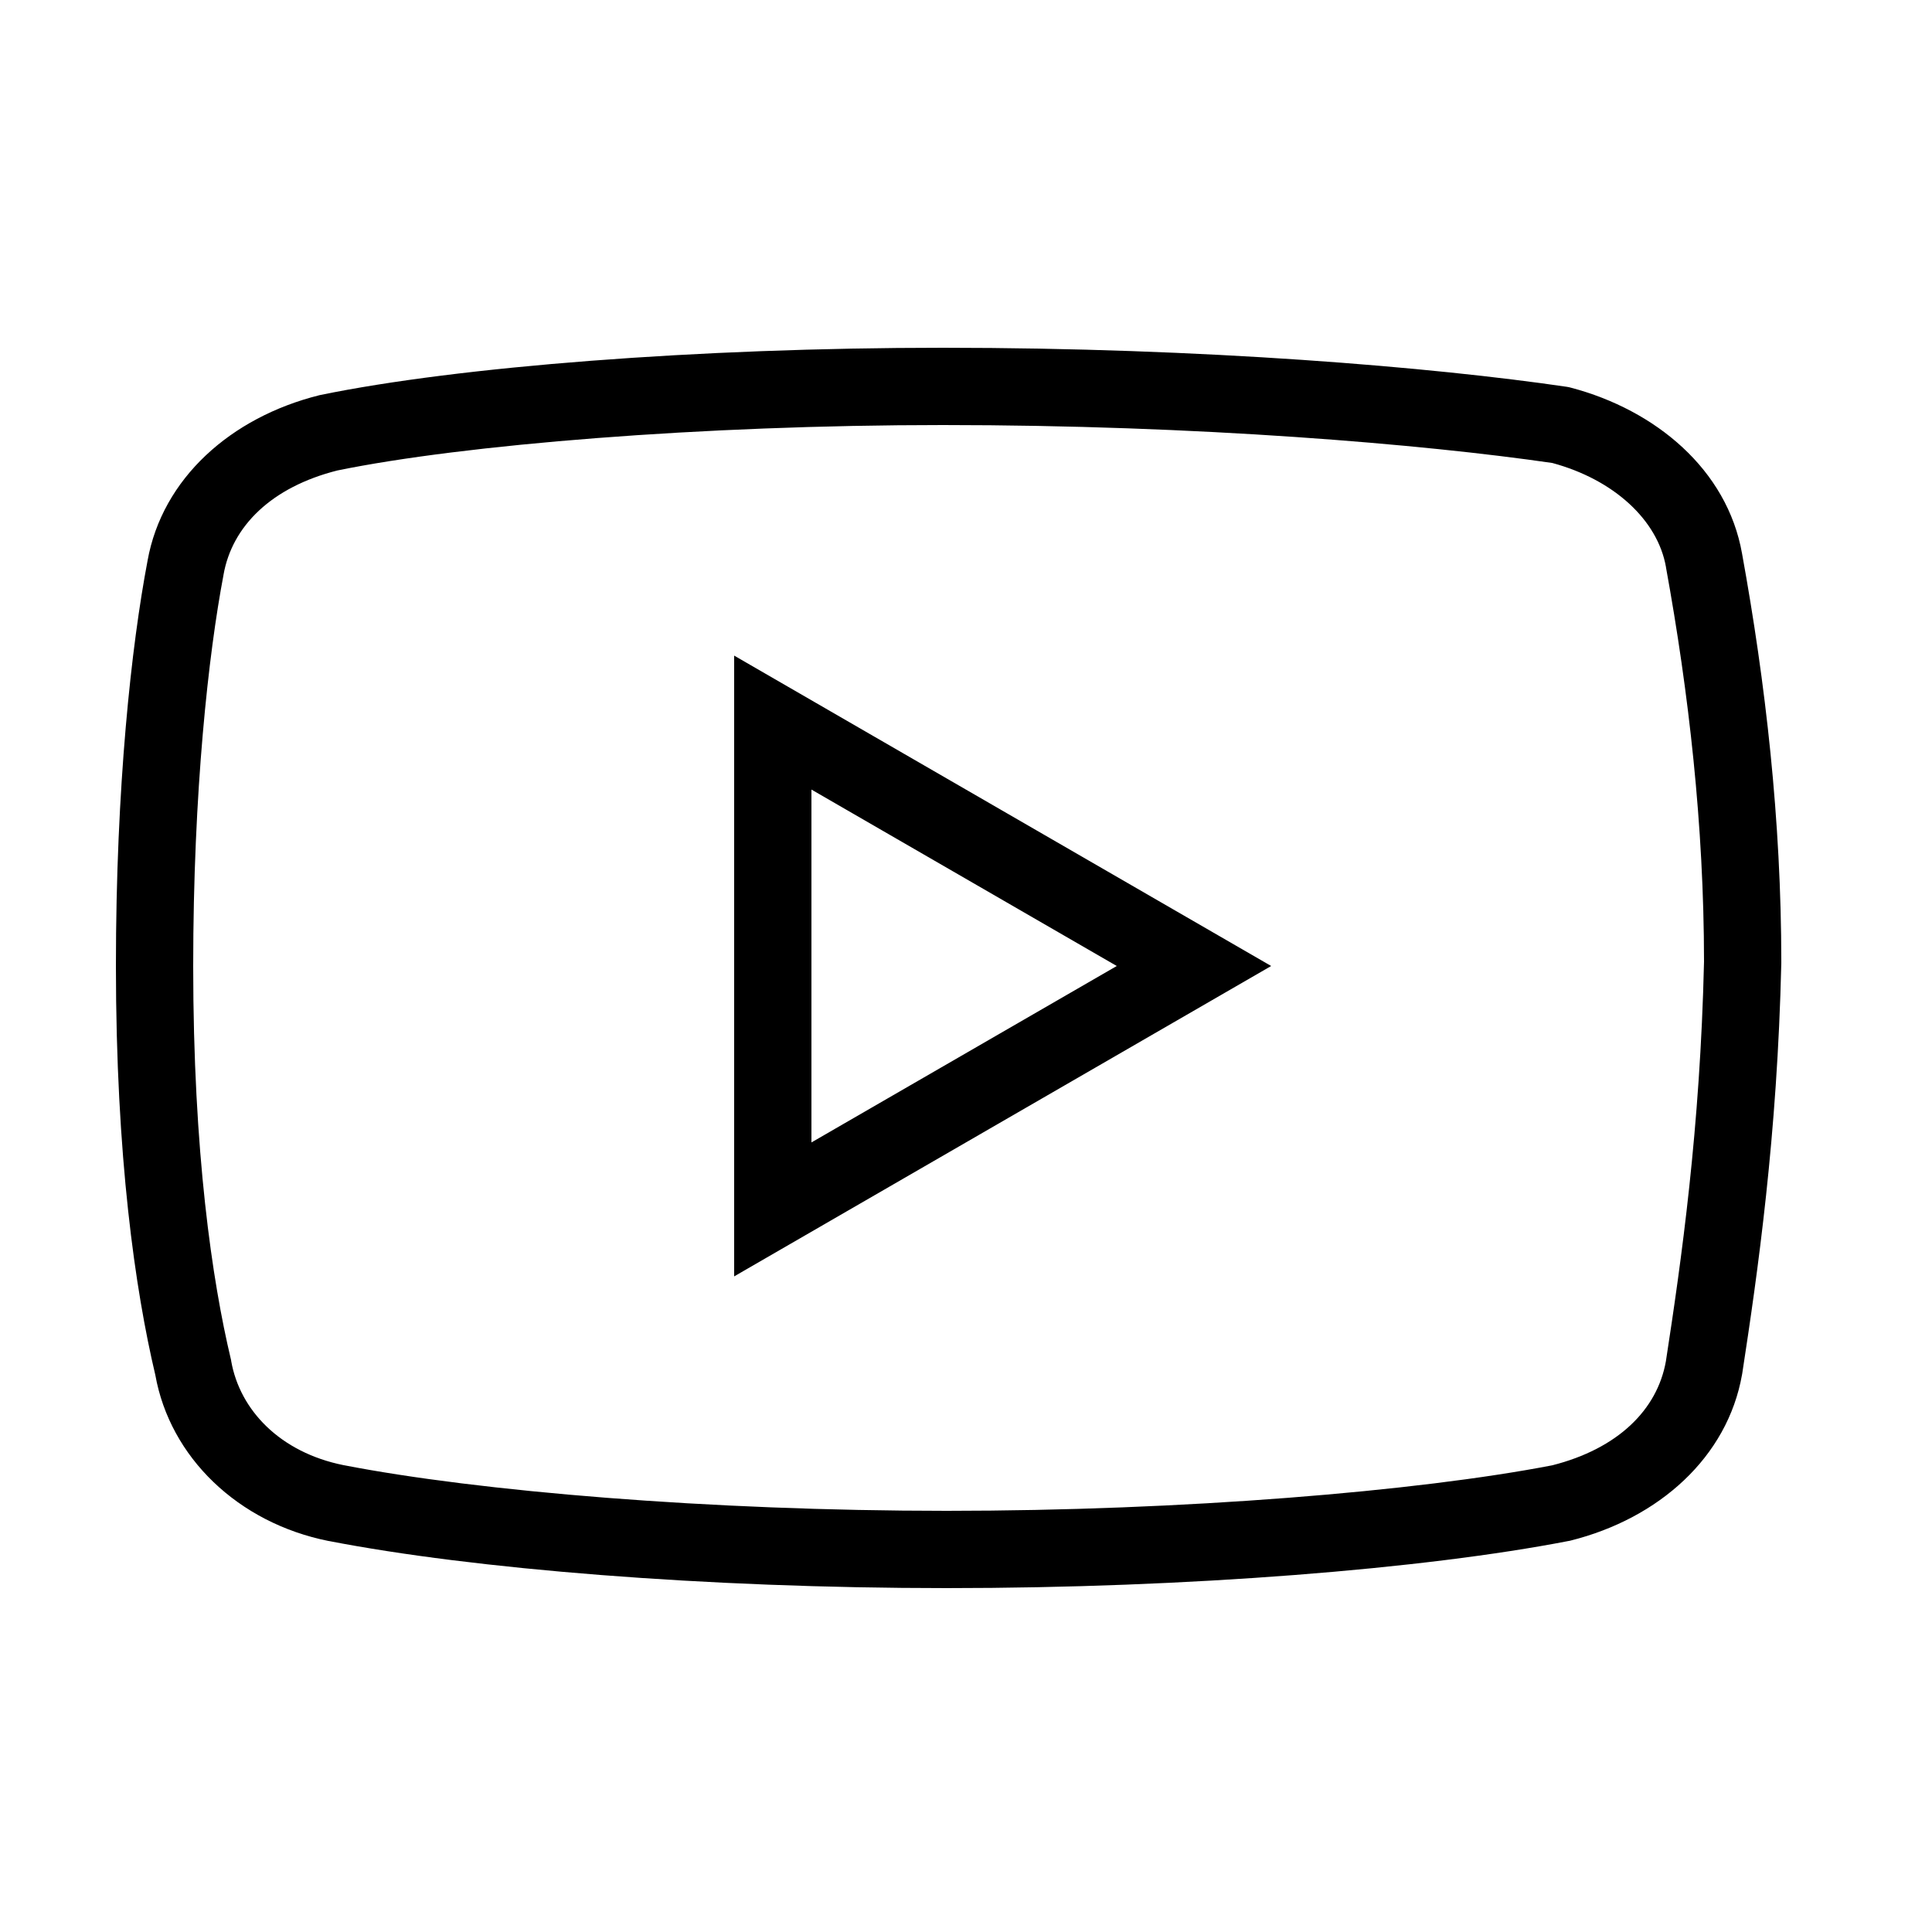
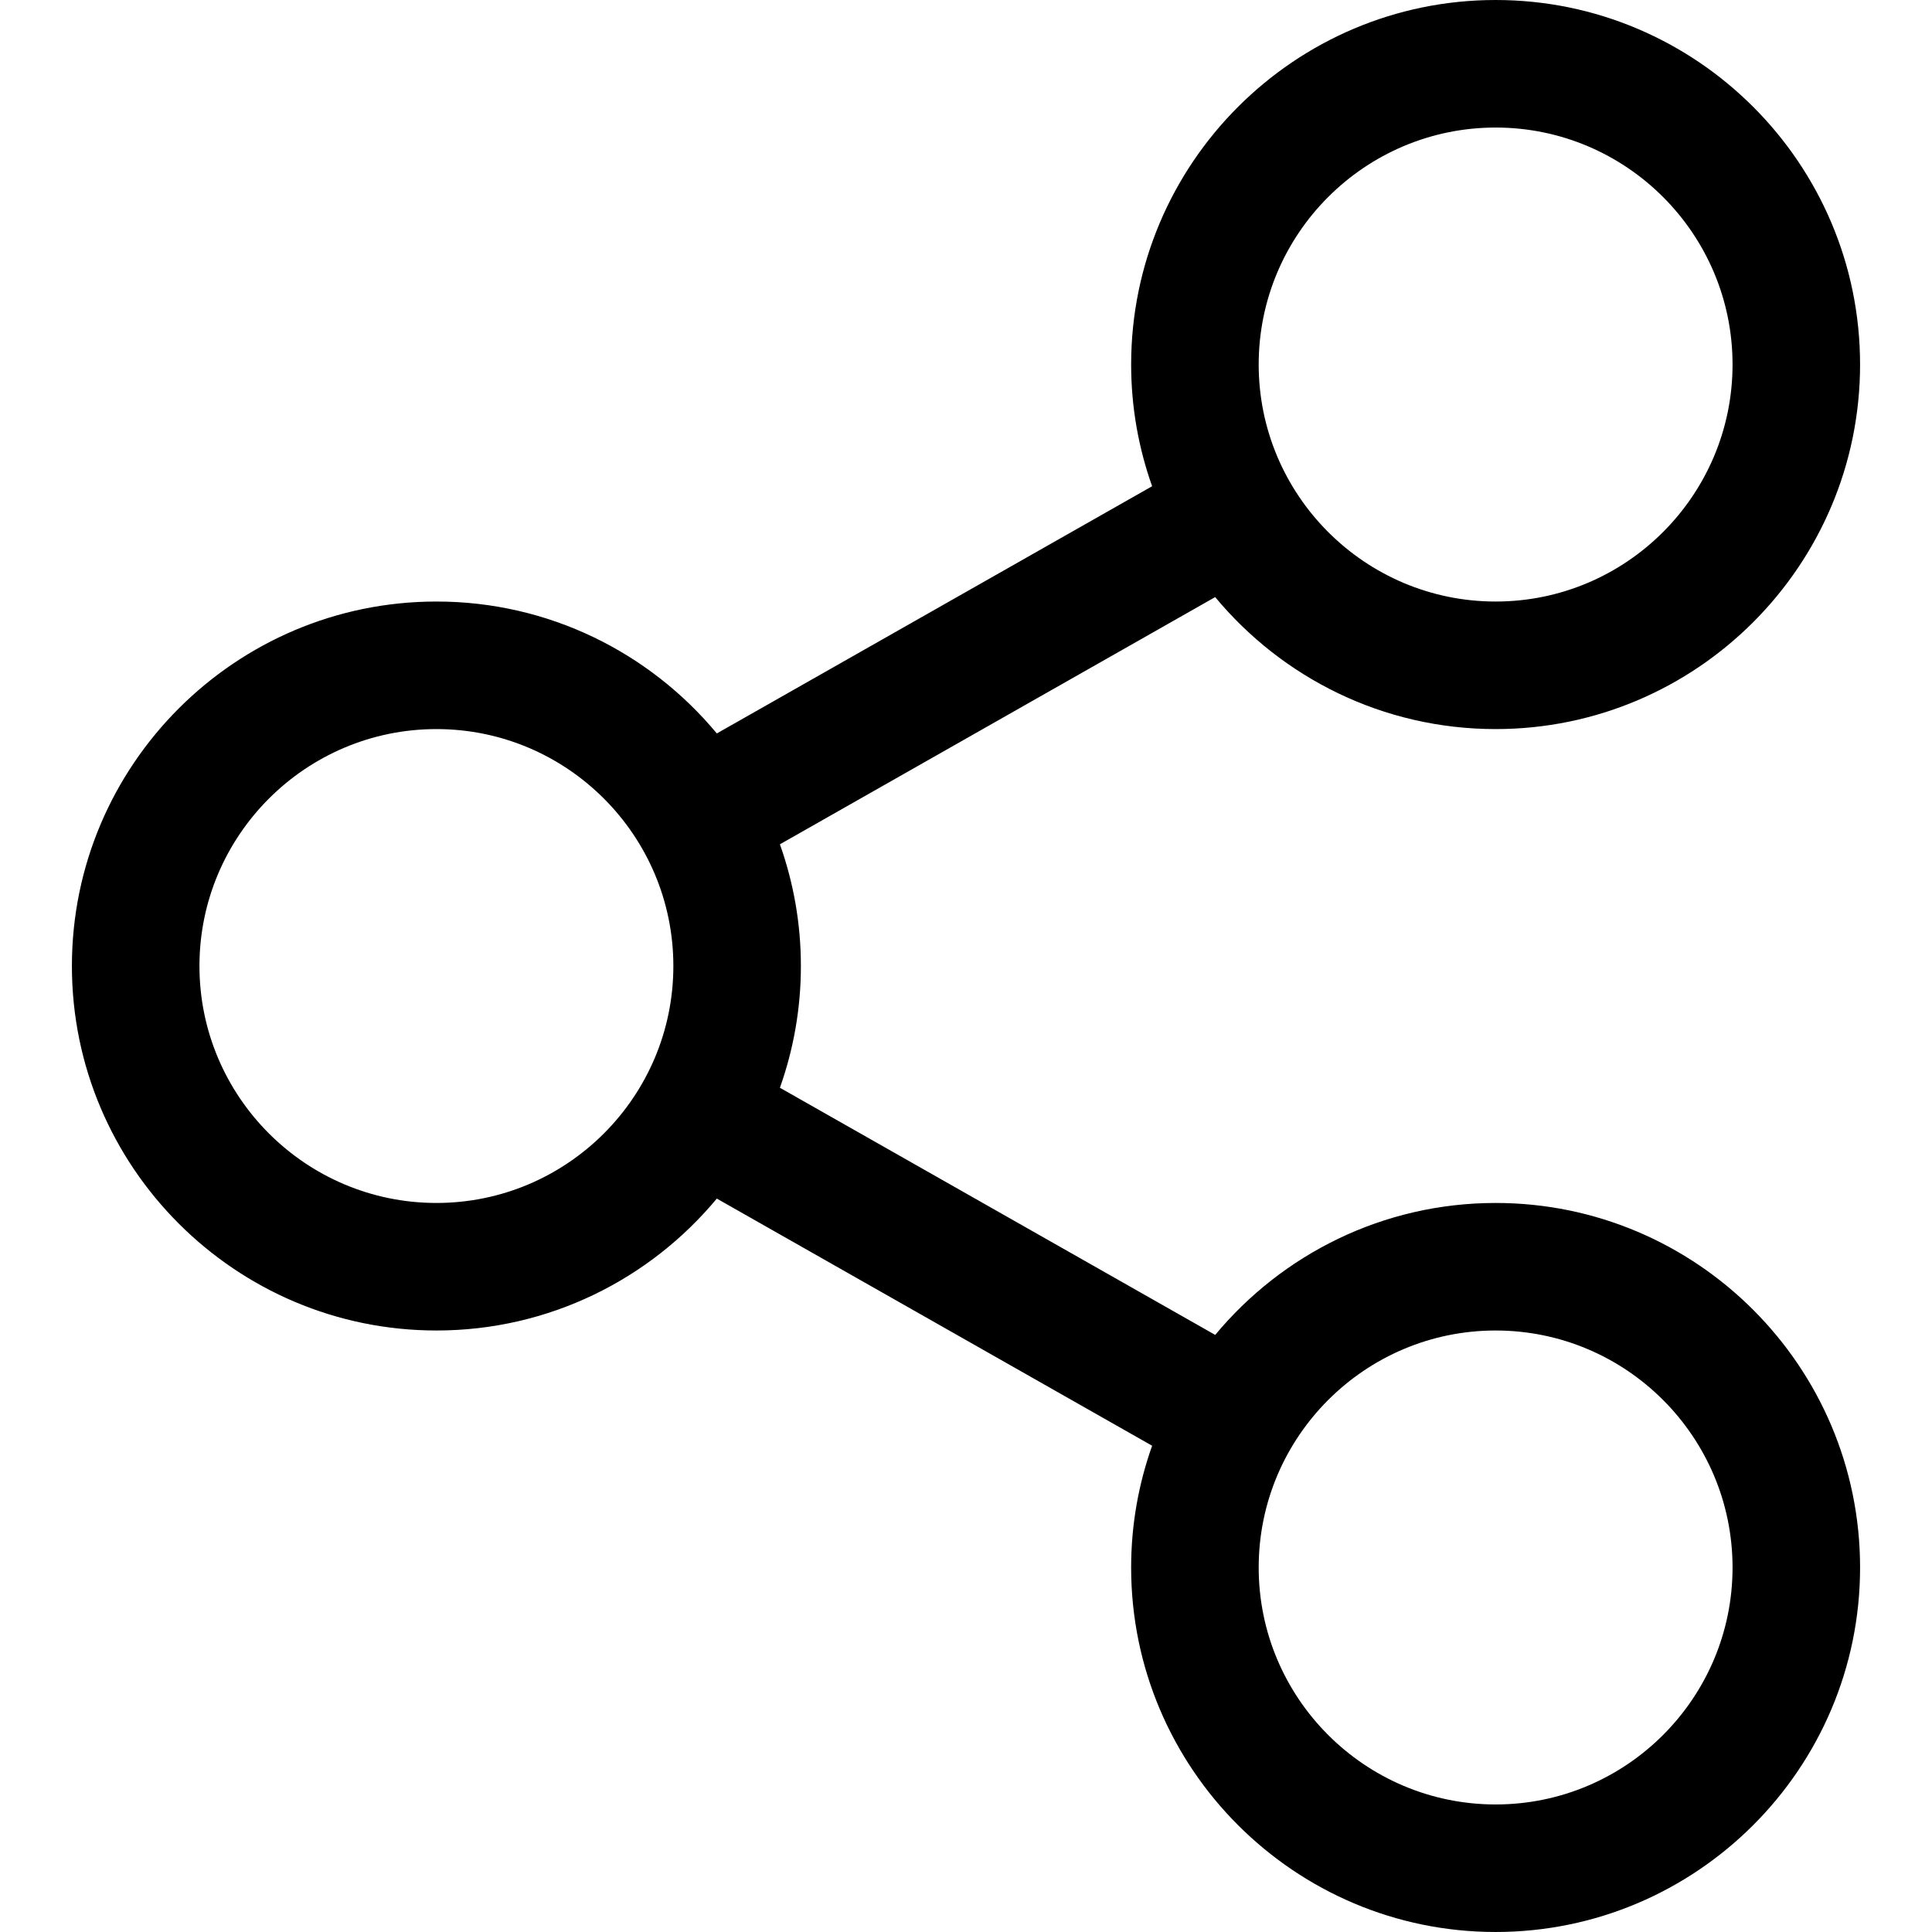
- <svg xmlns="http://www.w3.org/2000/svg" x="0px" y="0px" viewBox="0 0 50 50">
-   <path d="M 24.4 9 C 18.047 9 11.842 9.491 8.299 10.221 L 8.277 10.225 L 8.258 10.23 C 5.973 10.802 4.2 12.382 3.818 14.514 C 3.818 14.514 3.818 14.516 3.818 14.516 C 3.402 16.702 3 20.343 3 25 C 3 29.942 3.501 33.394 4.02 35.586 C 4.4 37.712 6.156 39.411 8.504 39.881 L 8.506 39.881 L 8.51 39.881 C 12.227 40.604 18.246 41.1 24.5 41.1 C 30.754 41.1 36.872 40.604 40.592 39.881 L 40.617 39.877 L 40.643 39.871 C 42.932 39.299 44.707 37.713 45.084 35.574 L 45.086 35.562 L 45.088 35.553 C 45.489 32.943 45.998 29.386 46.1 24.922 L 46.1 24.912 L 46.1 24.9 C 46.1 21.228 45.692 17.67 45.084 14.326 C 44.7 12.15 42.842 10.609 40.654 10.033 L 40.602 10.02 L 40.545 10.01 C 37.075 9.5 31.15 9 24.4 9 z M 24.4 11 C 31.011 11 36.833 11.496 40.174 11.982 C 41.768 12.413 42.901 13.459 43.115 14.674 L 43.115 14.676 L 43.115 14.68 C 43.706 17.929 44.098 21.364 44.1 24.885 C 44.001 29.209 43.511 32.643 43.113 35.23 C 42.89 36.486 41.87 37.492 40.172 37.922 C 36.687 38.596 30.63 39.1 24.5 39.1 C 18.355 39.1 12.376 38.595 8.893 37.918 L 8.891 37.918 C 7.247 37.587 6.208 36.493 5.984 35.227 L 5.98 35.197 L 5.973 35.168 C 5.494 33.158 5 29.832 5 25 C 5 20.458 5.4 16.901 5.783 14.887 L 5.783 14.881 L 5.785 14.873 C 6.007 13.615 7.028 12.606 8.73 12.176 C 11.993 11.507 18.167 11 24.4 11 z M 19 16.967 L 19 18.699 L 19 33.033 L 32.898 25 L 19 16.967 z M 21 20.434 L 28.902 25 L 21 29.566 L 21 20.434 z" />
+ <svg xmlns="http://www.w3.org/2000/svg" version="1.1" id="Capa_1" x="0px" y="0px" viewBox="0 0 227.216 227.216" style="enable-background:new 0 0 227.216 227.216;" xml:space="preserve">
+   <path d="M175.897,141.476c-13.249,0-25.11,6.044-32.98,15.518l-51.194-29.066c1.592-4.48,2.467-9.297,2.467-14.317  c0-5.019-0.875-9.836-2.467-14.316l51.19-29.073c7.869,9.477,19.732,15.523,32.982,15.523c23.634,0,42.862-19.235,42.862-42.879  C218.759,19.229,199.531,0,175.897,0C152.26,0,133.03,19.229,133.03,42.865c0,5.02,0.874,9.838,2.467,14.319L84.304,86.258  c-7.869-9.472-19.729-15.514-32.975-15.514c-23.64,0-42.873,19.229-42.873,42.866c0,23.636,19.233,42.865,42.873,42.865  c13.246,0,25.105-6.042,32.974-15.513l51.194,29.067c-1.593,4.481-2.468,9.3-2.468,14.321c0,23.636,19.23,42.865,42.867,42.865  c23.634,0,42.862-19.23,42.862-42.865C218.759,160.71,199.531,141.476,175.897,141.476z M175.897,15  c15.363,0,27.862,12.5,27.862,27.865c0,15.373-12.499,27.879-27.862,27.879c-15.366,0-27.867-12.506-27.867-27.879  C148.03,27.5,160.531,15,175.897,15z M51.33,141.476c-15.369,0-27.873-12.501-27.873-27.865c0-15.366,12.504-27.866,27.873-27.866  c15.363,0,27.861,12.5,27.861,27.866C79.191,128.975,66.692,141.476,51.33,141.476z M175.897,212.216  c-15.366,0-27.867-12.501-27.867-27.865c0-15.37,12.501-27.875,27.867-27.875c15.363,0,27.862,12.505,27.862,27.875  C203.759,199.715,191.26,212.216,175.897,212.216z" />
+   <g>
+ </g>
+   <g>
+ </g>
+   <g>
+ </g>
+   <g>
+ </g>
+   <g>
+ </g>
+   <g>
+ </g>
+   <g>
+ </g>
+   <g>
+ </g>
+   <g>
+ </g>
+   <g>
+ </g>
+   <g>
+ </g>
+   <g>
+ </g>
+   <g>
+ </g>
+   <g>
+ </g>
+   <g>
+ </g>
</svg>
